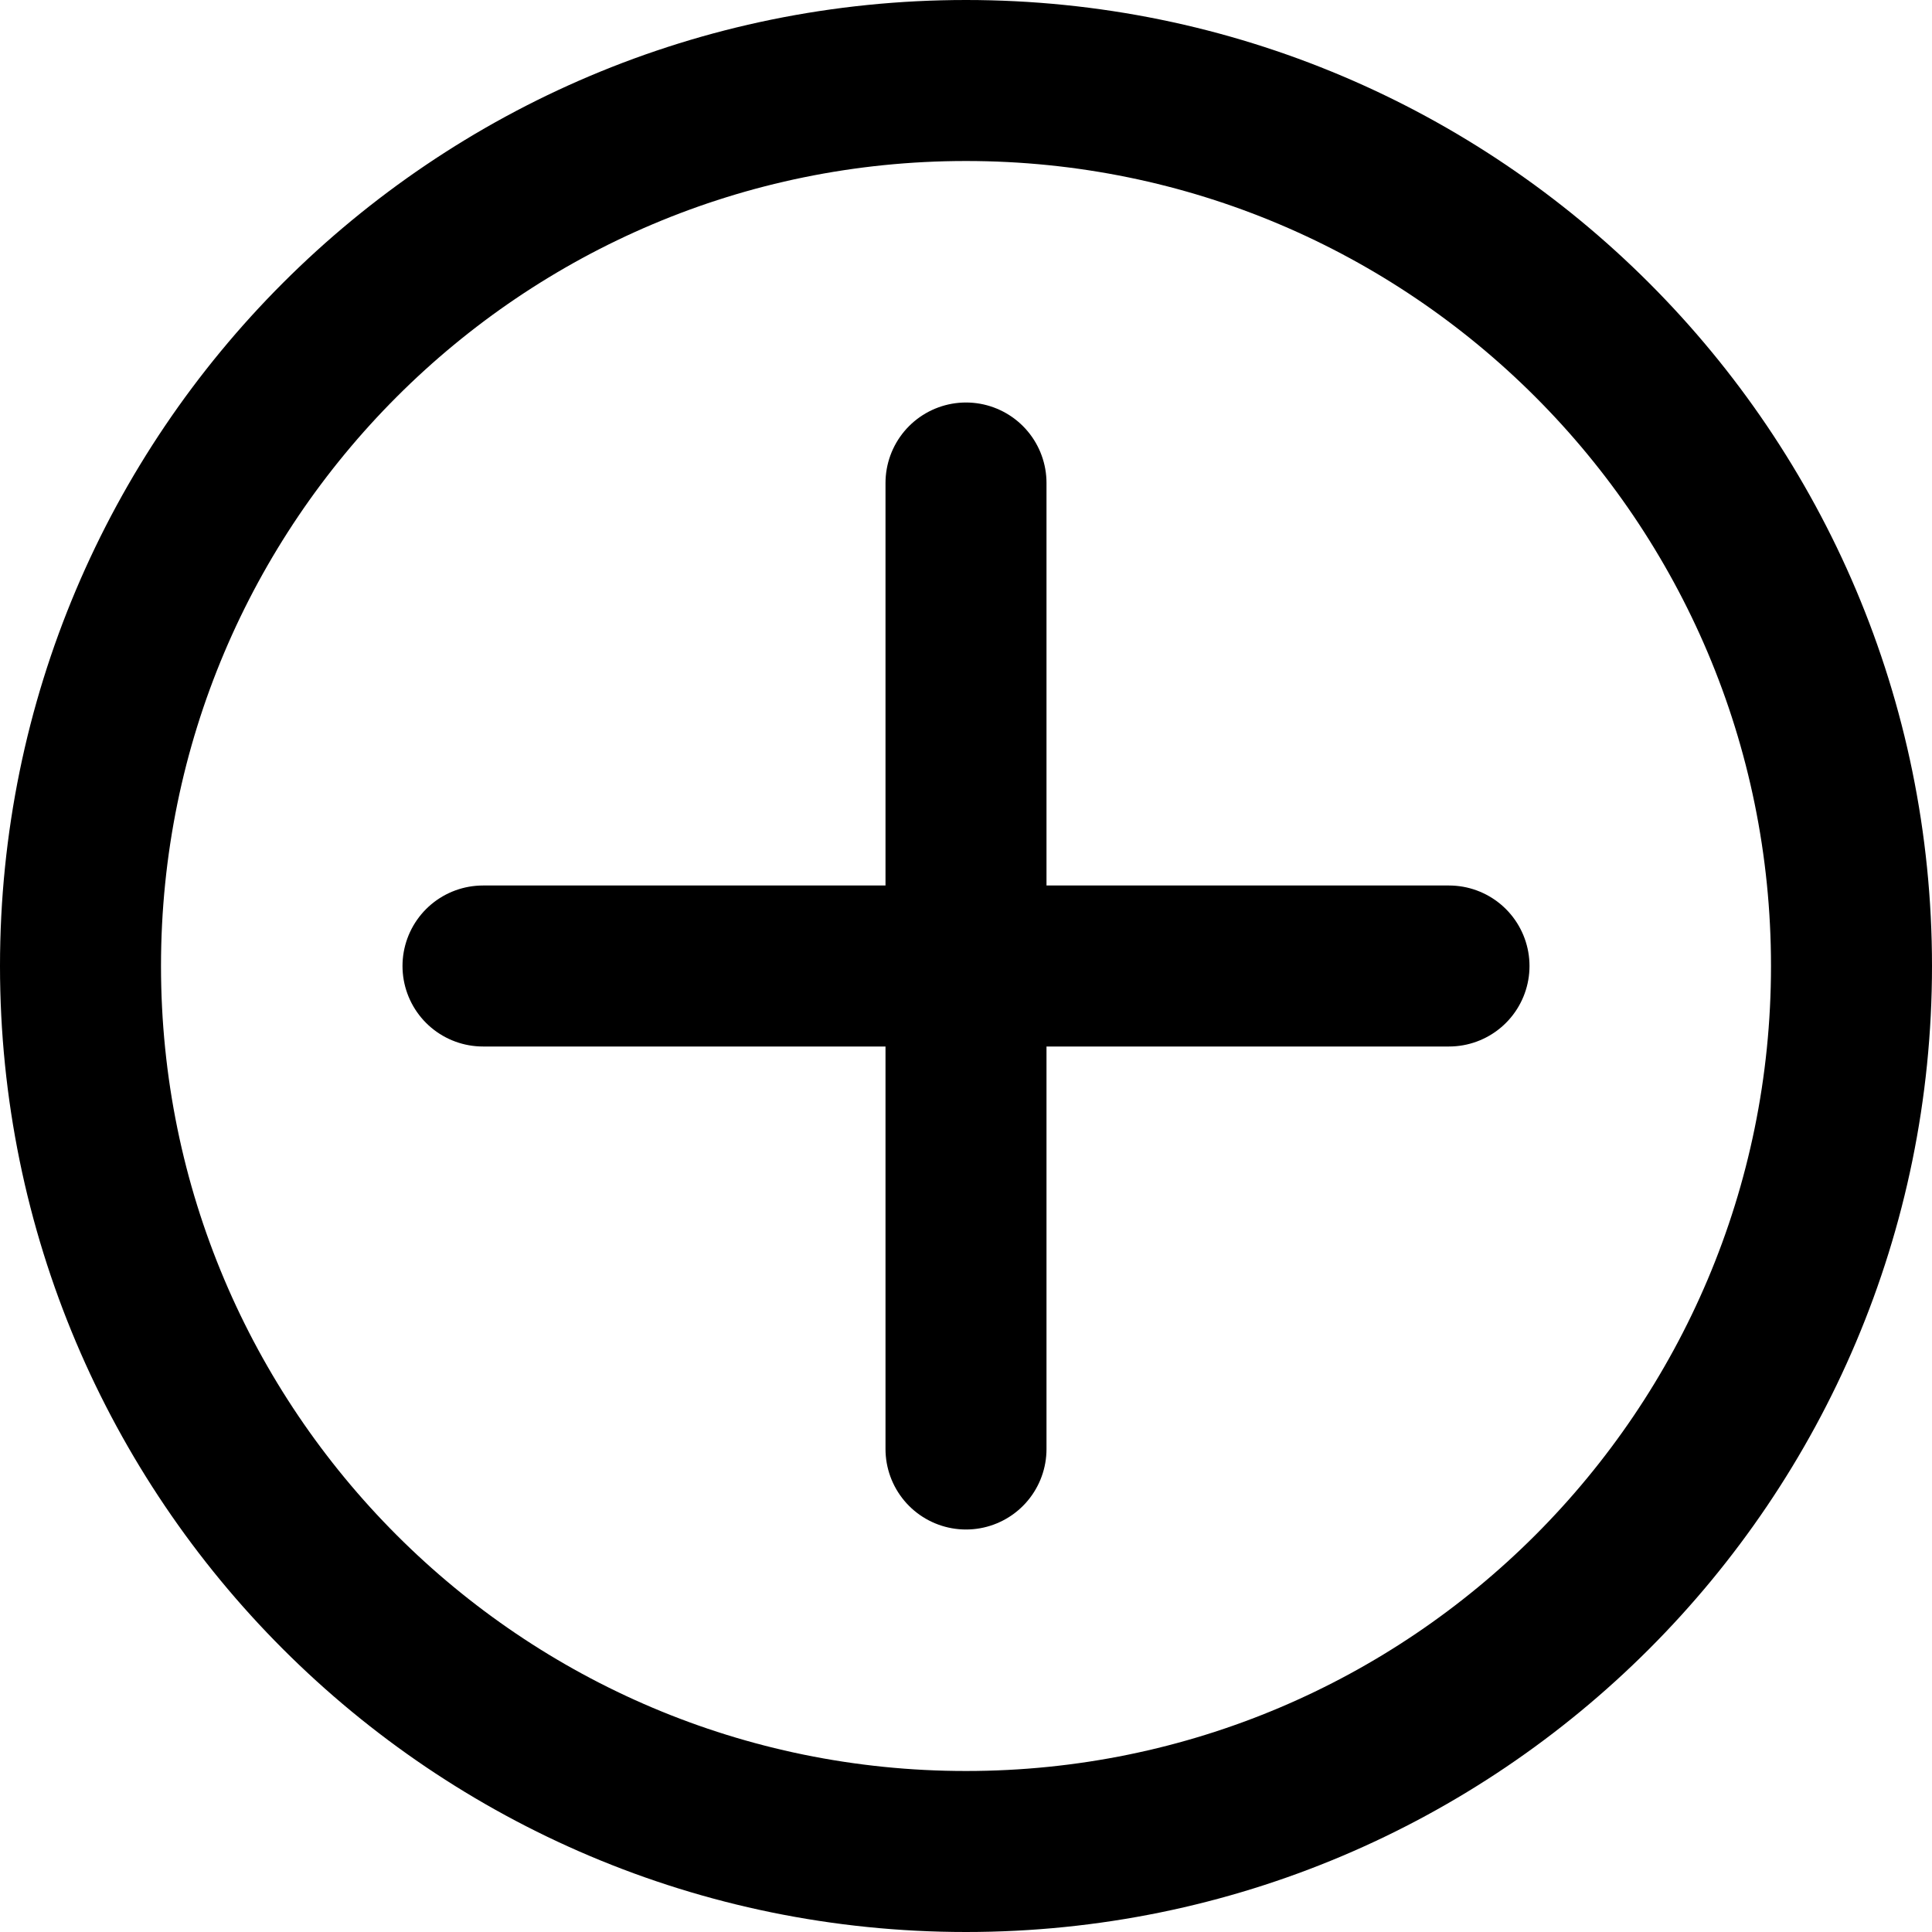
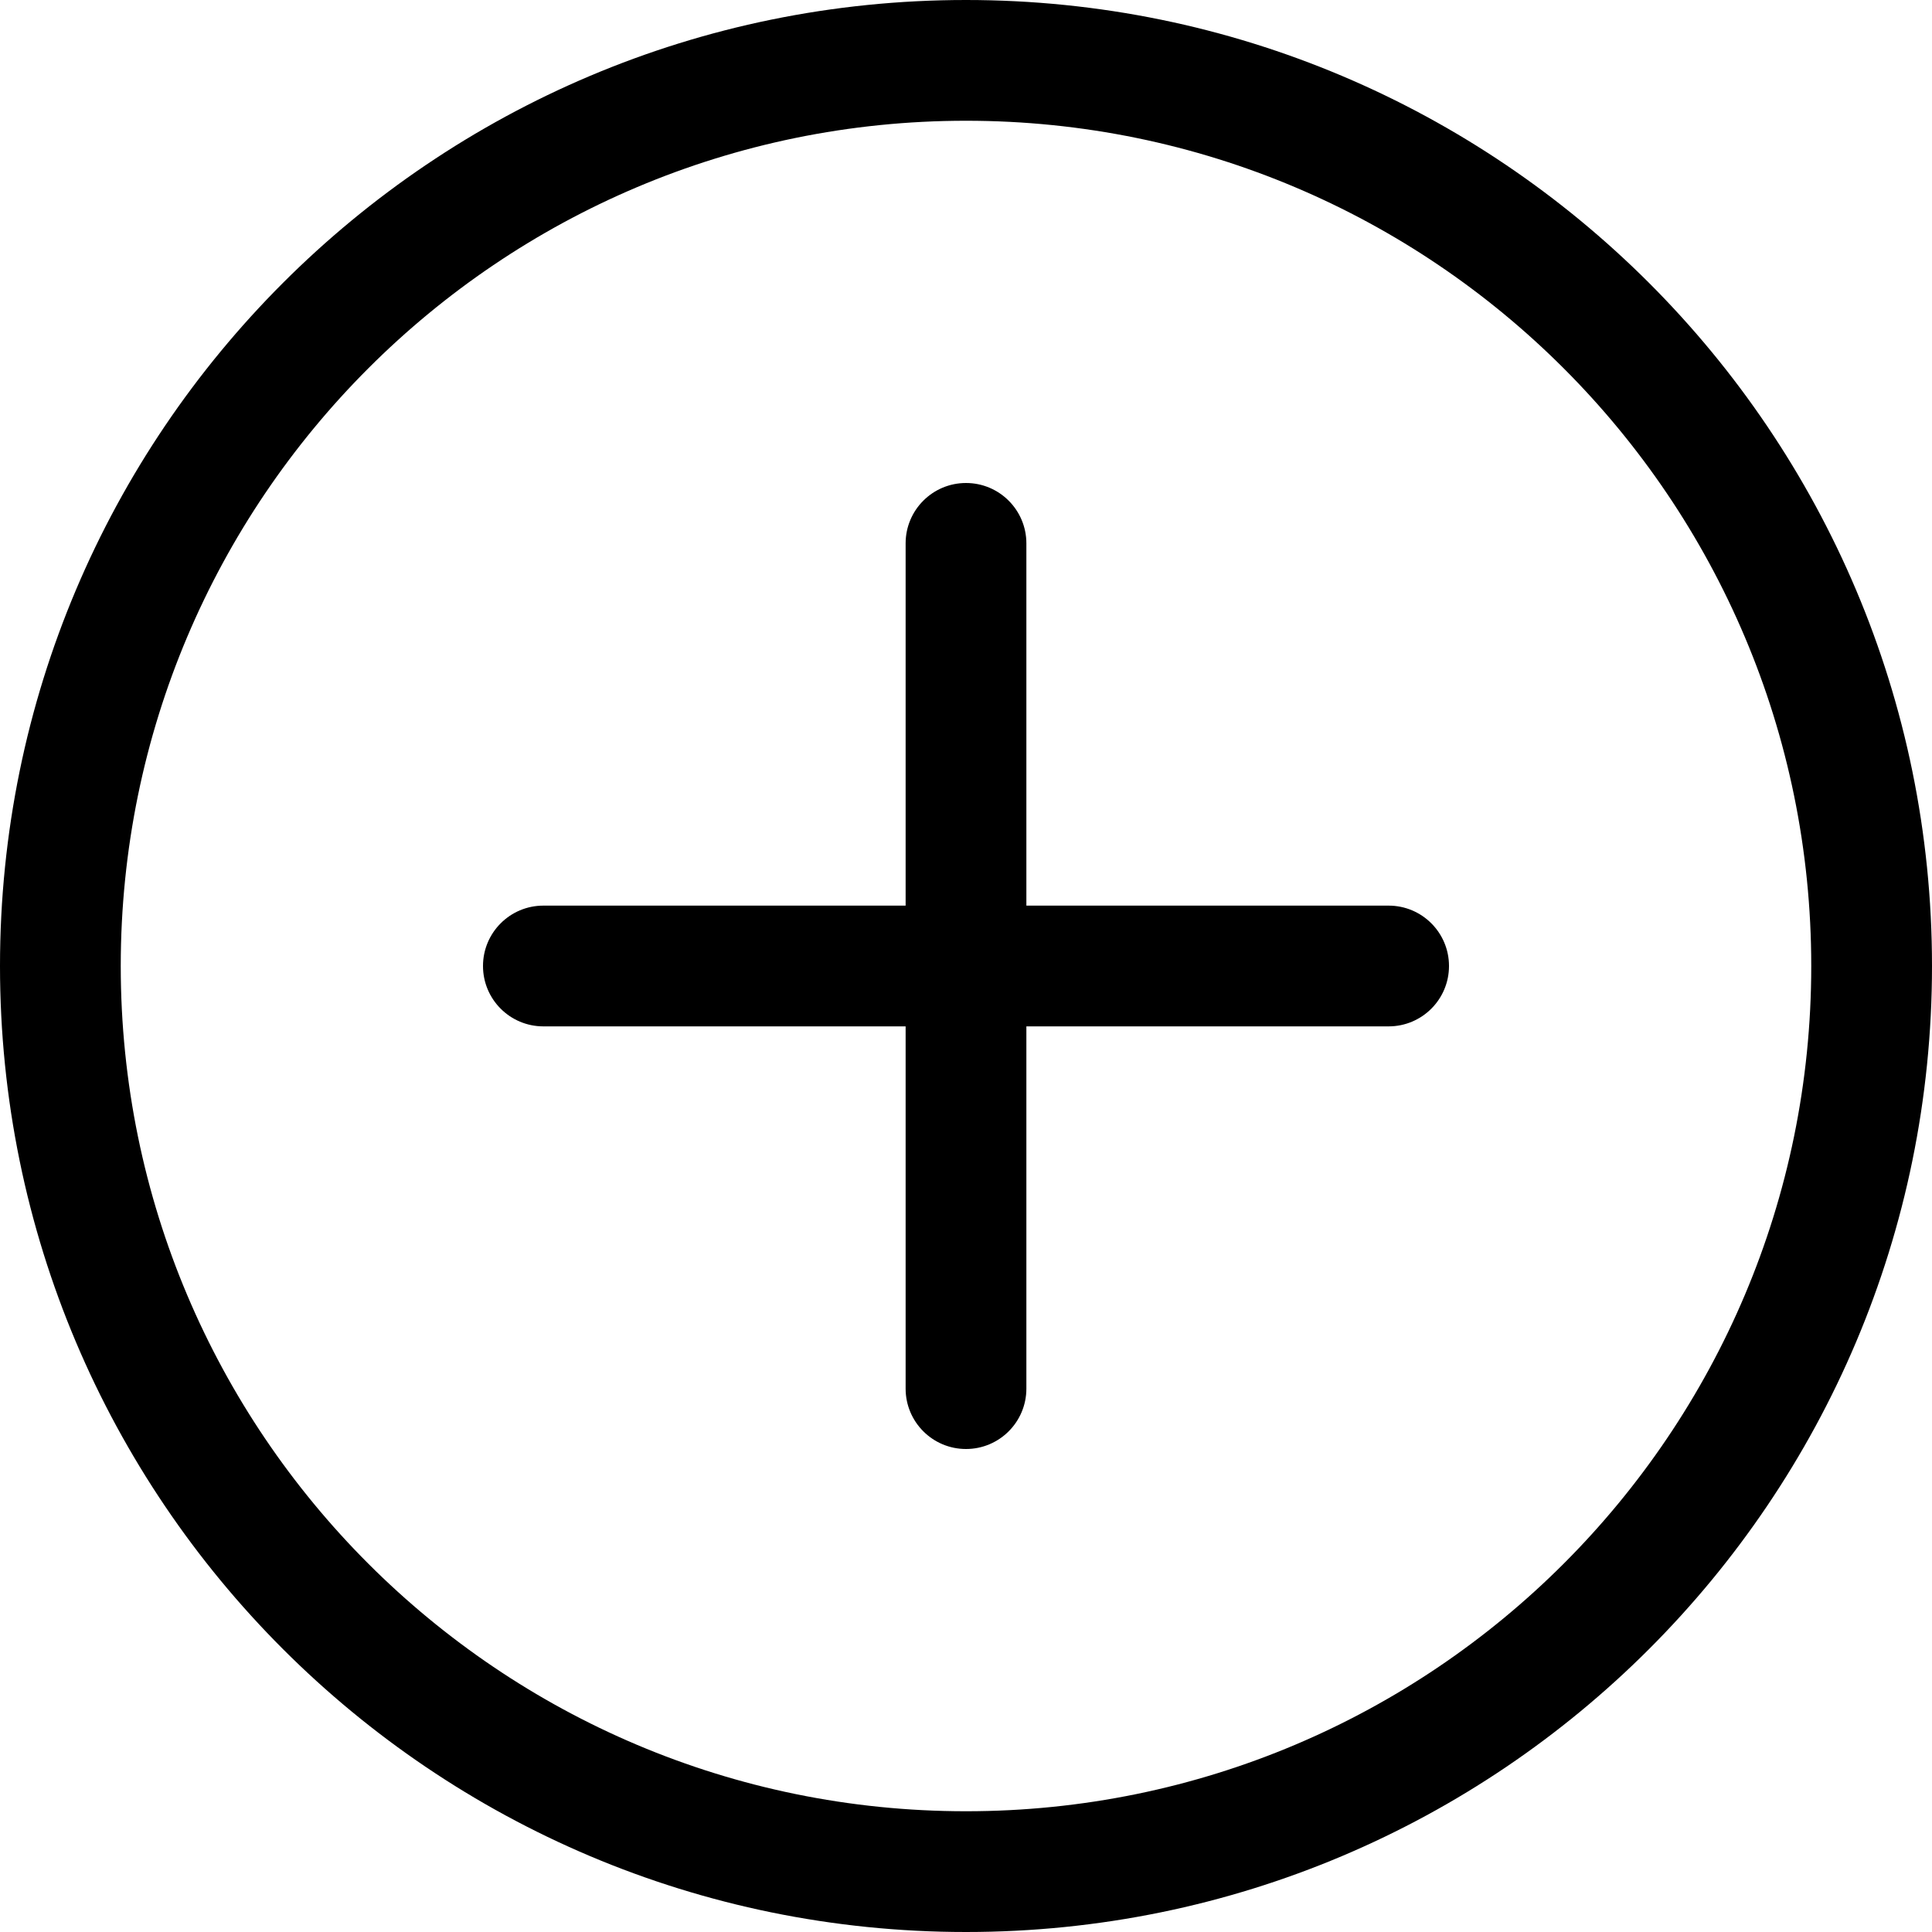
- <svg xmlns="http://www.w3.org/2000/svg" viewBox="0 0 24 24">
-   <defs>
-     <style>.cls-1{fill:none;stroke:#000;stroke-linecap:round;stroke-linejoin:round;stroke-width:2px;}</style>
-   </defs>
-   <g id="_8.add" data-name="8.add">
-     <circle class="cls-1" cx="12" cy="12" r="11" />
-     <line class="cls-1" x1="12" y1="6" x2="12" y2="18" />
-     <line class="cls-1" x1="18" y1="12" x2="6" y2="12" />
-   </g>
+ <svg xmlns="http://www.w3.org/2000/svg" width="16" height="16" fill="currentColor" class="bi bi-plus-circle" viewBox="0 0 16 16">
+   <path d="M8 15A7 7 0 1 1 8 1a7 7 0 0 1 0 14zm0 1A8 8 0 1 0 8 0a8 8 0 0 0 0 16z" />
+   <path d="M8 4a.5.5 0 0 1 .5.5v3h3a.5.5 0 0 1 0 1h-3v3a.5.5 0 0 1-1 0v-3h-3a.5.5 0 0 1 0-1h3v-3A.5.5 0 0 1 8 4z" />
</svg>
